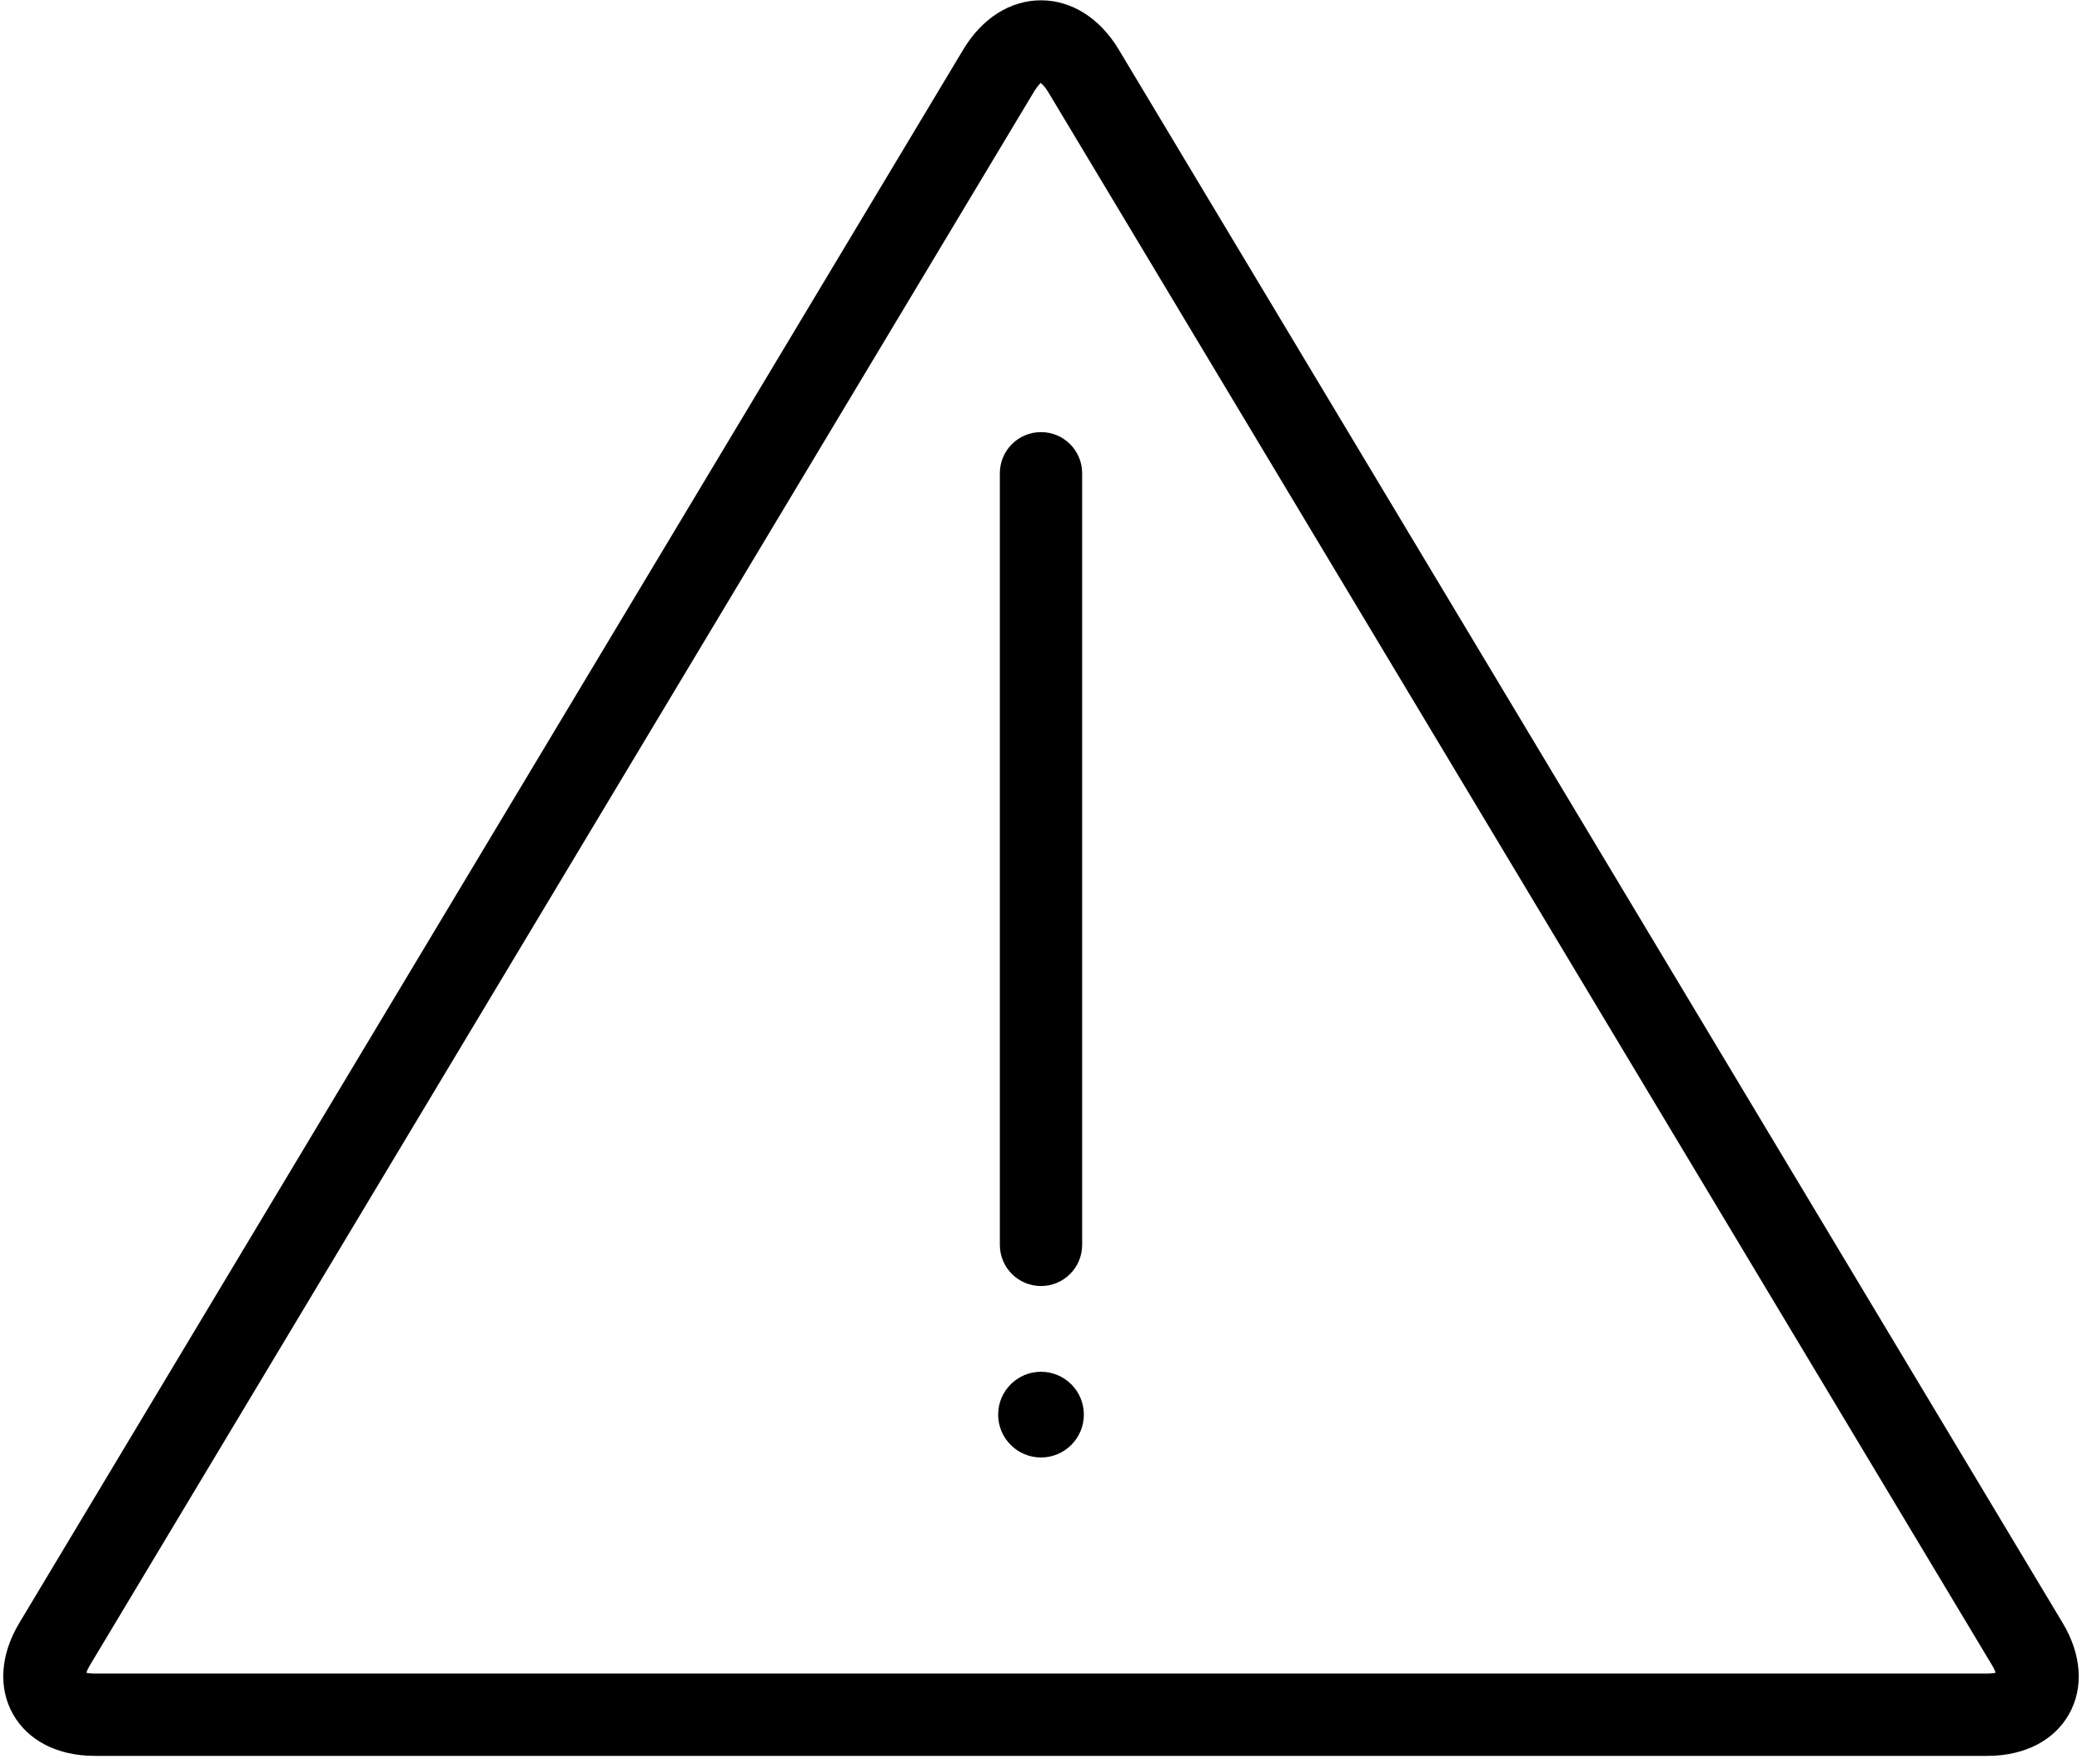
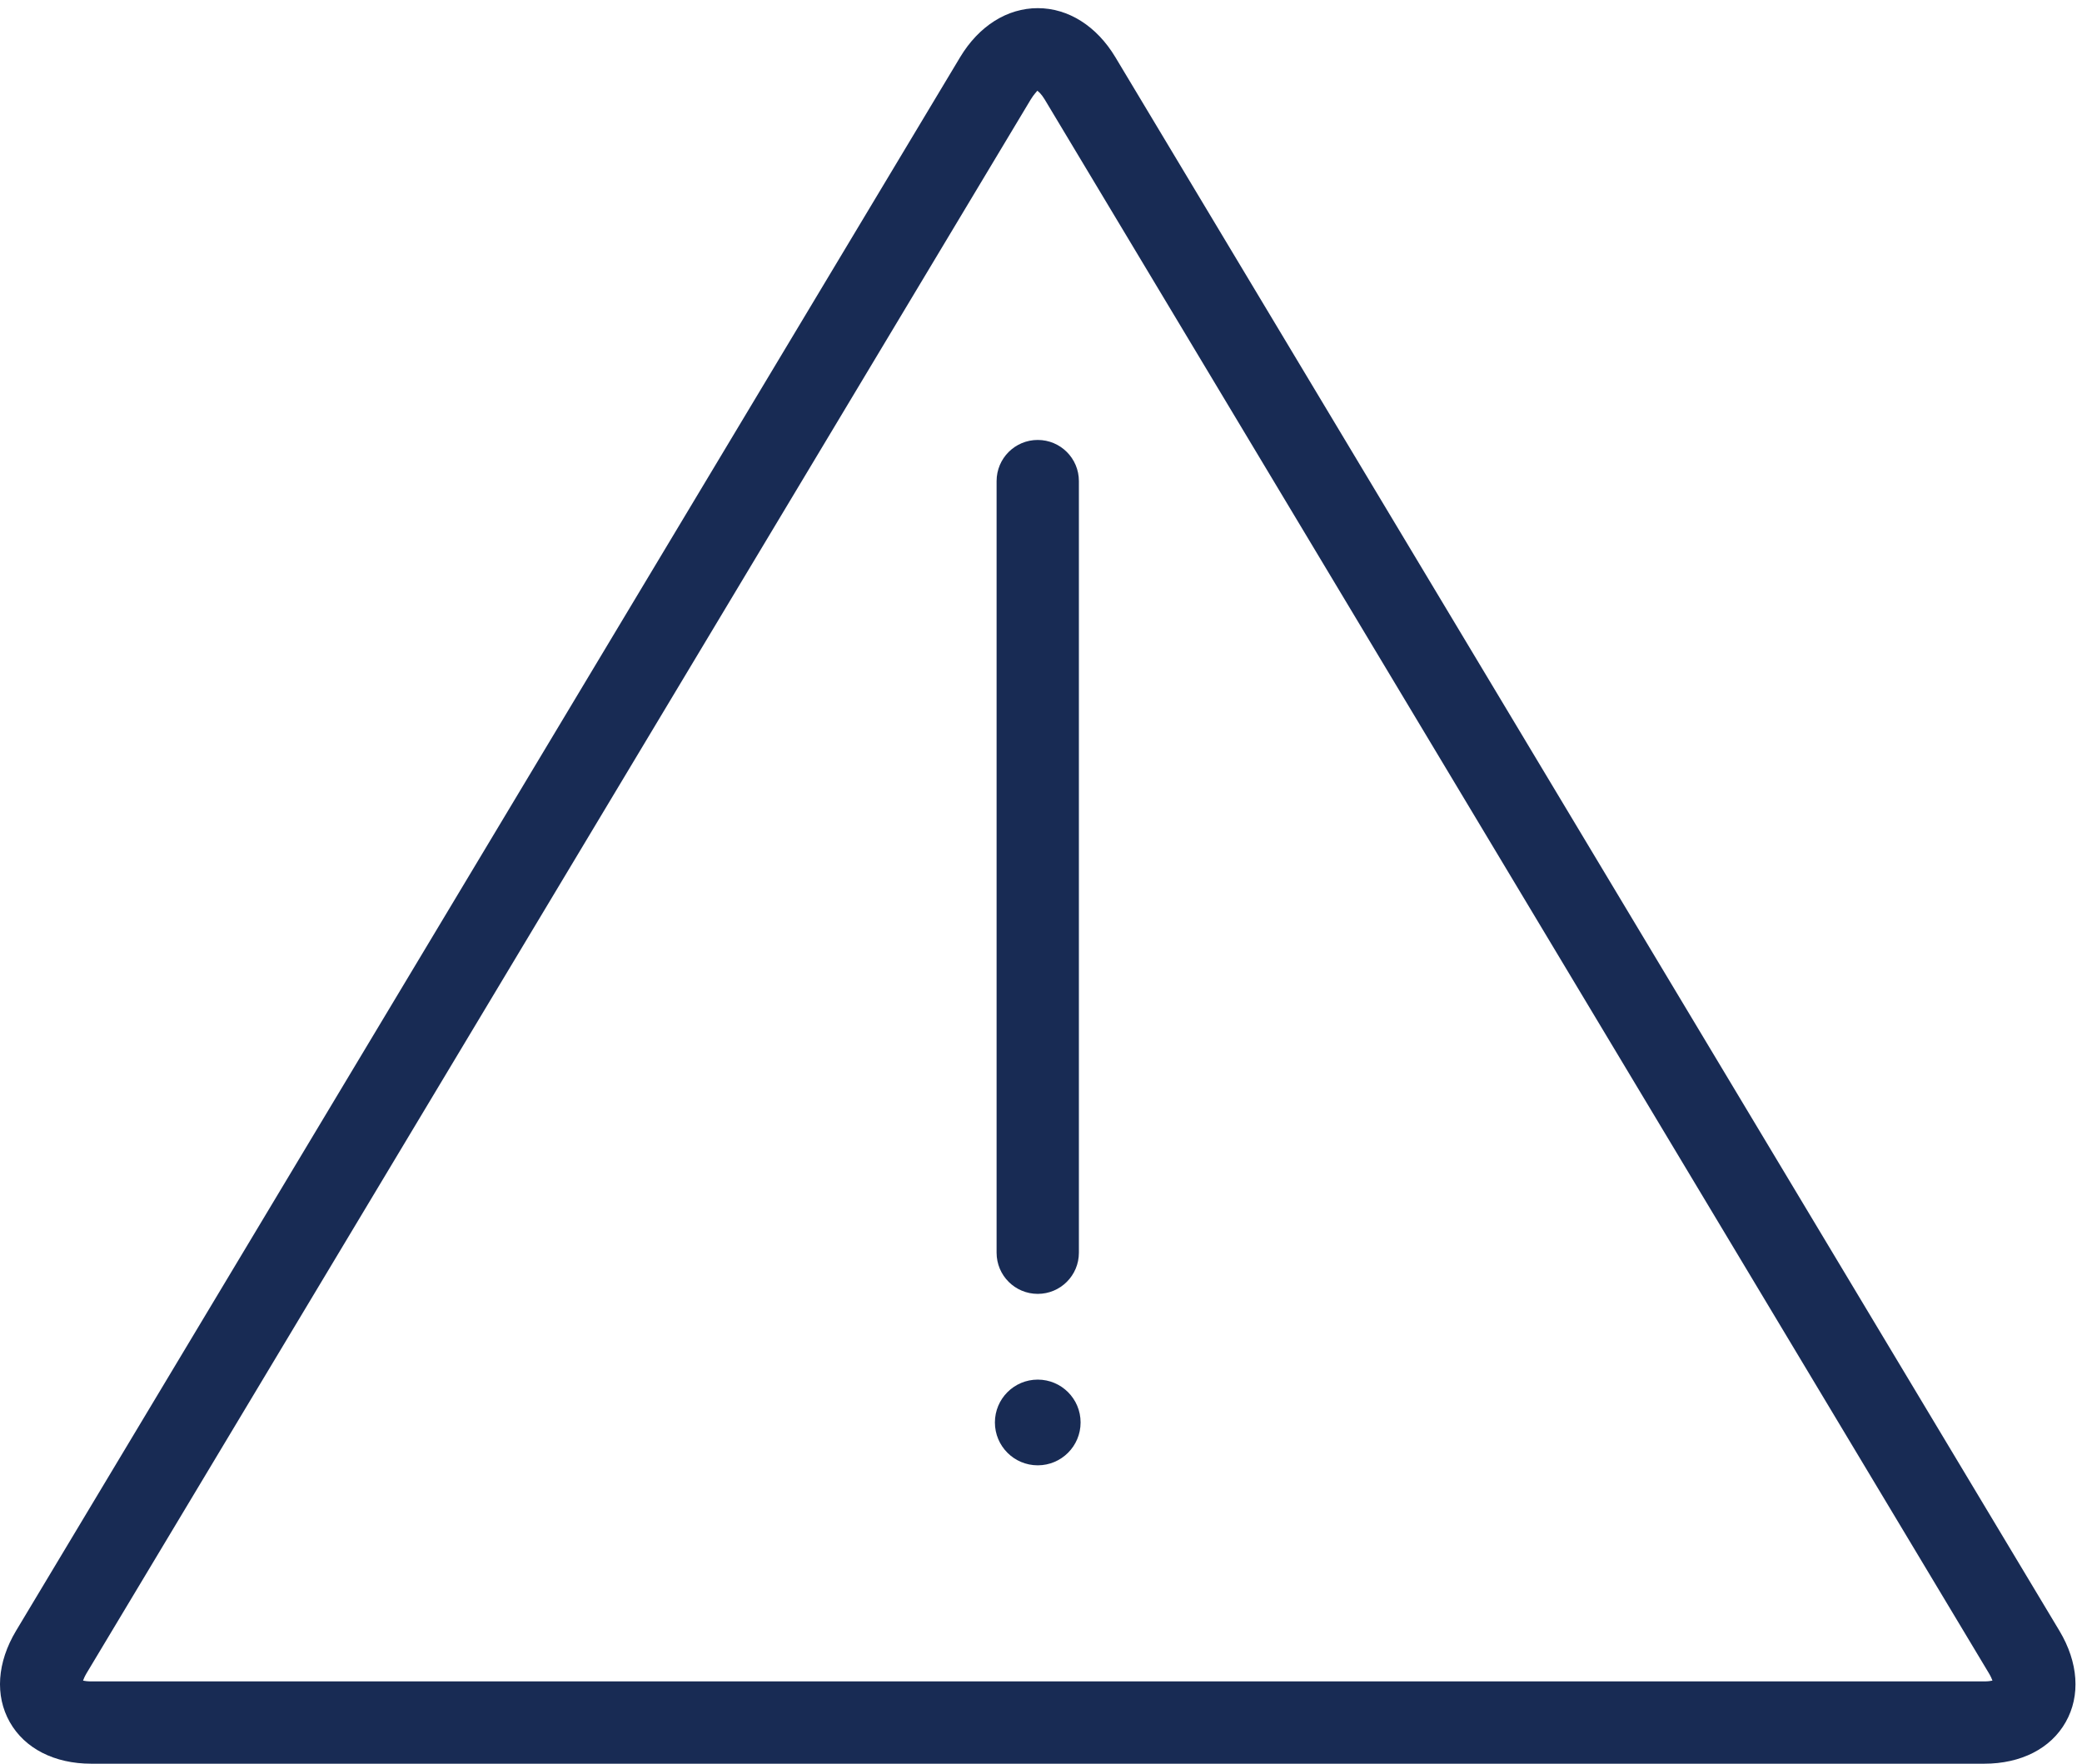
<svg xmlns="http://www.w3.org/2000/svg" width="170" height="144" viewBox="0 0 170 144" fill="none">
-   <path d="M168.422 132.509L91.339 4.032C89.809 1.485 87.498 0.025 85 0.025C82.5 0.025 80.191 1.485 78.661 4.032L1.576 132.509C0.03 135.085 -0.158 137.803 1.065 139.962C2.286 142.121 4.712 143.36 7.72 143.36H162.28C165.288 143.36 167.714 142.121 168.935 139.962C170.158 137.805 169.97 135.088 168.422 132.509ZM162.28 136.64H7.72C7.427 136.64 7.203 136.611 7.046 136.577C7.097 136.427 7.187 136.221 7.337 135.968L84.422 7.493C84.704 7.025 84.935 6.834 84.96 6.767C85.06 6.834 85.293 7.025 85.576 7.493L162.661 135.968C162.811 136.219 162.9 136.425 162.954 136.575C162.795 136.611 162.573 136.64 162.28 136.64Z" fill="black" />
-   <path d="M85 105C86.857 105 88.36 103.495 88.36 101.64V38.64C88.36 36.783 86.857 35.28 85 35.28C83.143 35.28 81.64 36.783 81.64 38.64V101.64C81.64 103.495 83.143 105 85 105Z" fill="black" />
-   <path d="M85 118.998C86.932 118.998 88.499 117.431 88.499 115.499C88.499 113.566 86.932 112 85 112C83.068 112 81.501 113.566 81.501 115.499C81.501 117.431 83.068 118.998 85 118.998Z" fill="black" />
+   <path d="M168.157 133.149L91.074 4.672C89.544 2.125 87.232 0.665 84.734 0.665C82.235 0.665 79.925 2.125 78.395 4.672L1.31 133.149C-0.235 135.725 -0.424 138.442 0.799 140.602C2.02 142.761 4.446 144 7.454 144H162.014C165.023 144 167.449 142.761 168.669 140.602C169.893 138.445 169.704 135.728 168.157 133.149ZM162.014 137.28H7.454C7.161 137.28 6.937 137.251 6.78 137.217C6.832 137.067 6.921 136.861 7.071 136.608L84.156 8.133C84.439 7.665 84.669 7.474 84.694 7.407C84.795 7.474 85.028 7.665 85.31 8.133L162.395 136.608C162.545 136.859 162.635 137.065 162.689 137.215C162.53 137.251 162.308 137.28 162.014 137.28Z" fill="#182B54" />
+   <path d="M84.734 105.64C86.591 105.64 88.094 104.135 88.094 102.28V39.28C88.094 37.423 86.591 35.92 84.734 35.92C82.877 35.92 81.374 37.423 81.374 39.28V102.28C81.374 104.135 82.877 105.64 84.734 105.64Z" fill="#182B54" />
+   <path d="M84.734 119.638C86.667 119.638 88.233 118.071 88.233 116.139C88.233 114.206 86.667 112.64 84.734 112.64C82.802 112.64 81.236 114.206 81.236 116.139C81.236 118.071 82.802 119.638 84.734 119.638Z" fill="#182B54" />
</svg>
